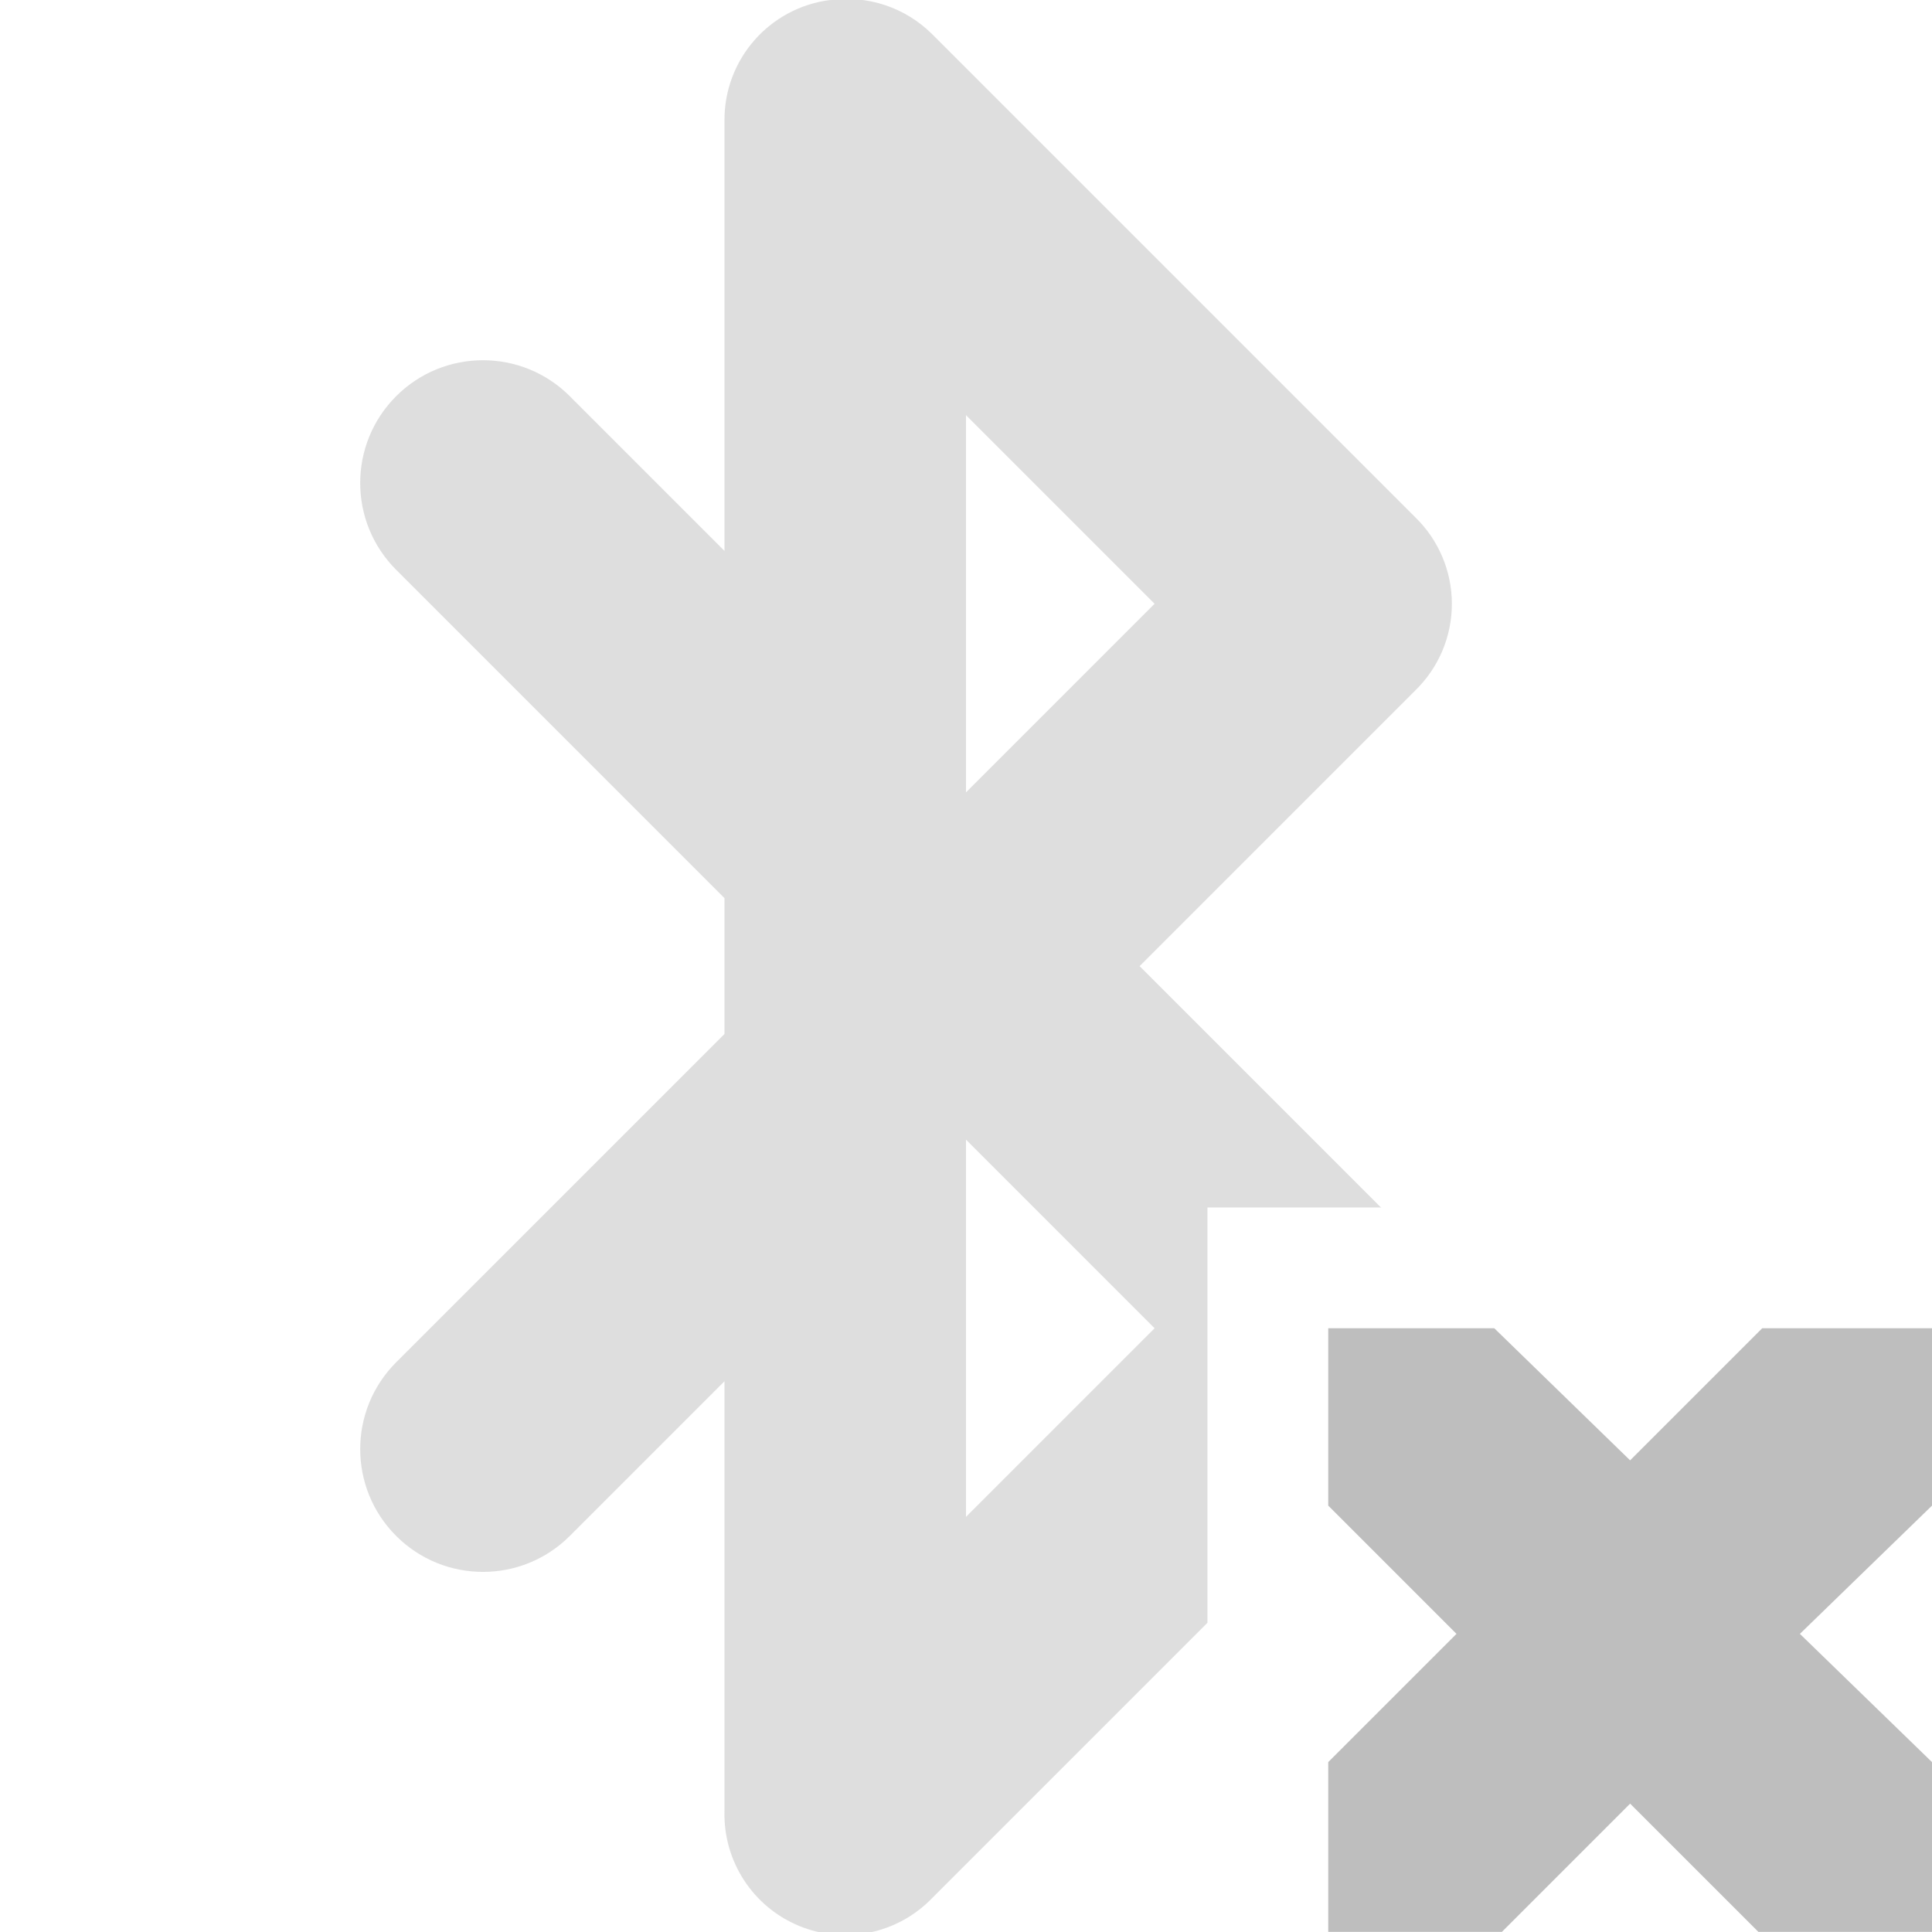
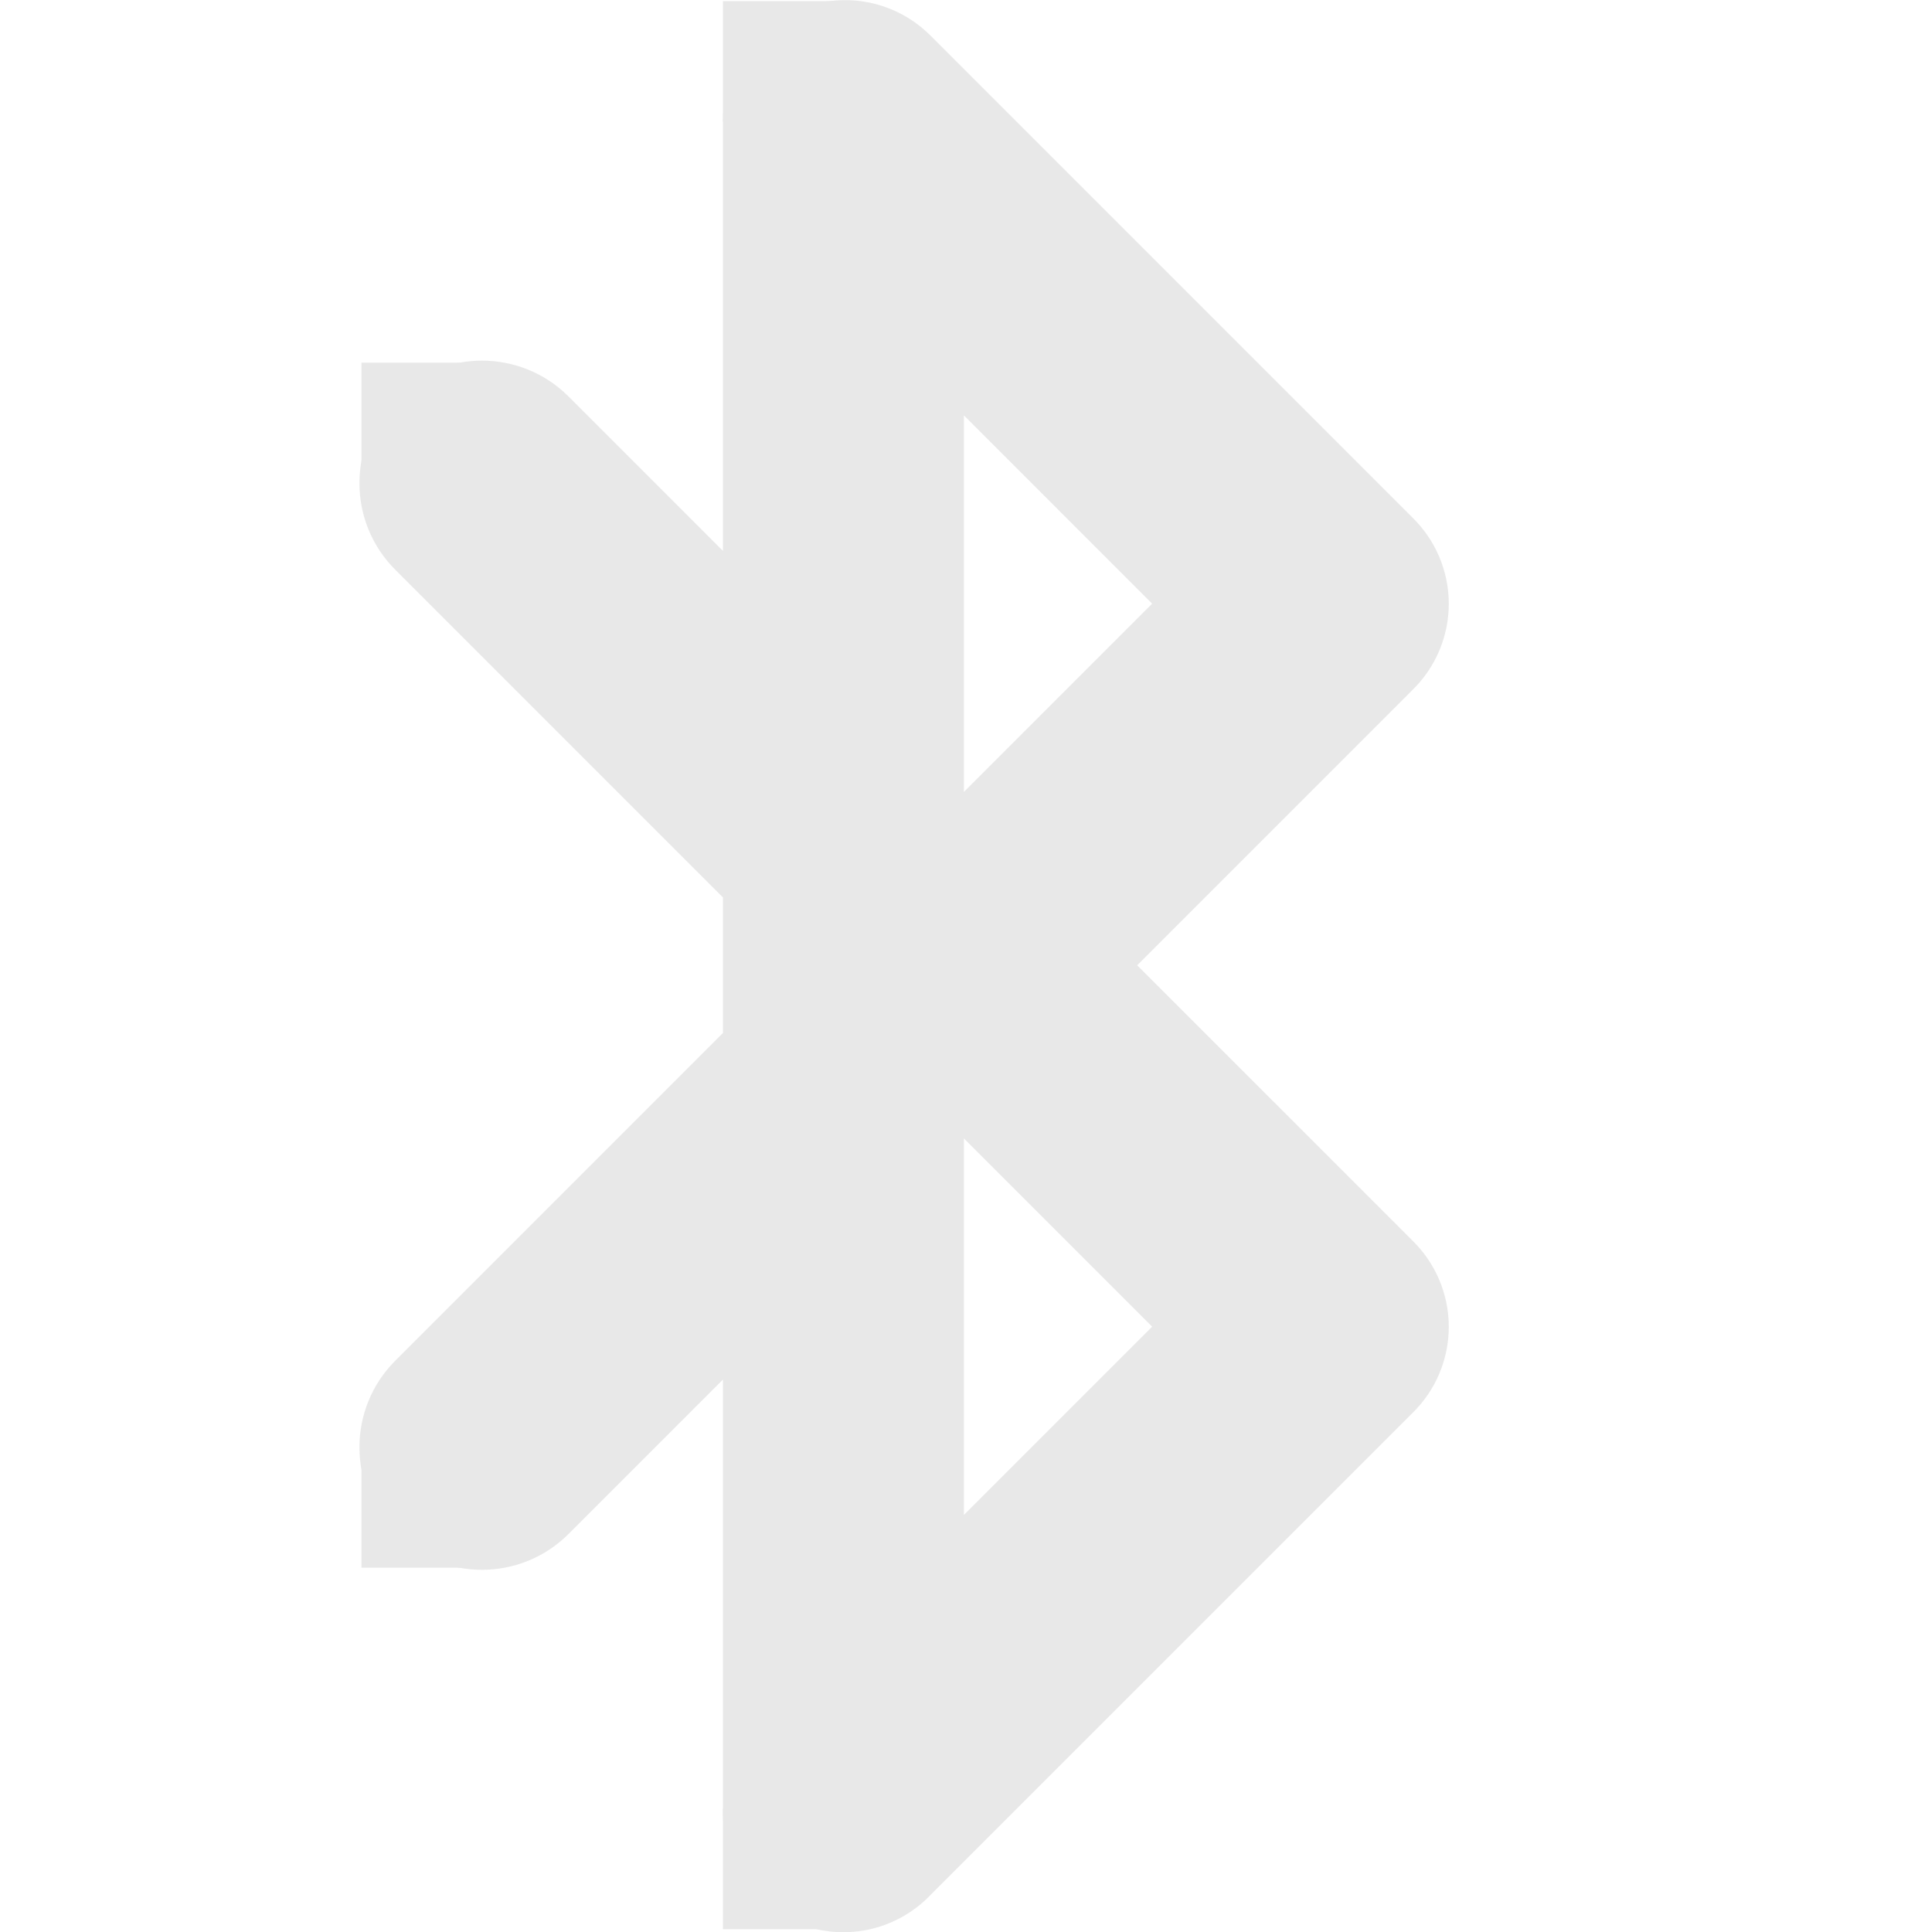
- <svg xmlns="http://www.w3.org/2000/svg" height="16" width="16">
-   <clipPath id="a">
-     <path d="m62 317v16h9v-6h3v-10z" />
-   </clipPath>
-   <g fill="#bebebe">
-     <path clip-path="url(#a)" d="m67.875 317a1 1 0 0 0 -.875 1v3.562l-1.281-1.281a1.016 1.016 0 1 0 -1.438 1.438l2.719 2.719v1.125l-2.719 2.719a1.016 1.016 0 1 0 1.438 1.438l1.281-1.281v3.562a1 1 0 0 0 1.719.719l4-4a1 1 0 0 0 0-1.438l-2.281-2.281 2.281-2.281a1 1 0 0 0 0-1.438l-4-4a1 1 0 0 0 -.844-.281zm1.125 3.438 1.562 1.562-1.562 1.562zm0 6 1.562 1.562-1.562 1.562z" opacity=".5" transform="translate(-61.0002 -317)" />
-     <path d="m11 11h1.375l1.125 1.094 1.094-1.094h1.406v1.469l-1.094 1.062 1.094 1.062v1.406h-1.438l-1.062-1.062-1.062 1.062h-1.438v-1.406l1.062-1.062-1.062-1.062z" />
+ <svg xmlns="http://www.w3.org/2000/svg" height="16.033" width="16">
+   <g fill="#bebebe" opacity=".35" transform="translate(-263.0002 -648.9904)">
+     <path d="m269.875 649a1 1 0 0 0 -.875 1v3.562l-1.281-1.281a1.016 1.016 0 1 0 -1.438 1.438l2.719 2.719v1.125l-2.719 2.719a1.016 1.016 0 1 0 1.438 1.438l1.281-1.281v3.562a1 1 0 0 0 1.719.719l4-4a1 1 0 0 0 0-1.438l-2.281-2.281 2.281-2.281a1 1 0 0 0 0-1.438l-4-4a1 1 0 0 0 -.844-.281zm1.125 3.438 1.562 1.562-1.562 1.562zm0 6 1.562 1.562-1.562 1.562z" />
+     <path d="m266 652h1v1h-1z" />
+     <path d="m266 661h1v1h-1z" />
+     <path d="m269 664h1v1h-1z" />
+     <path d="m269 649h1v1h-1z" />
  </g>
</svg>
